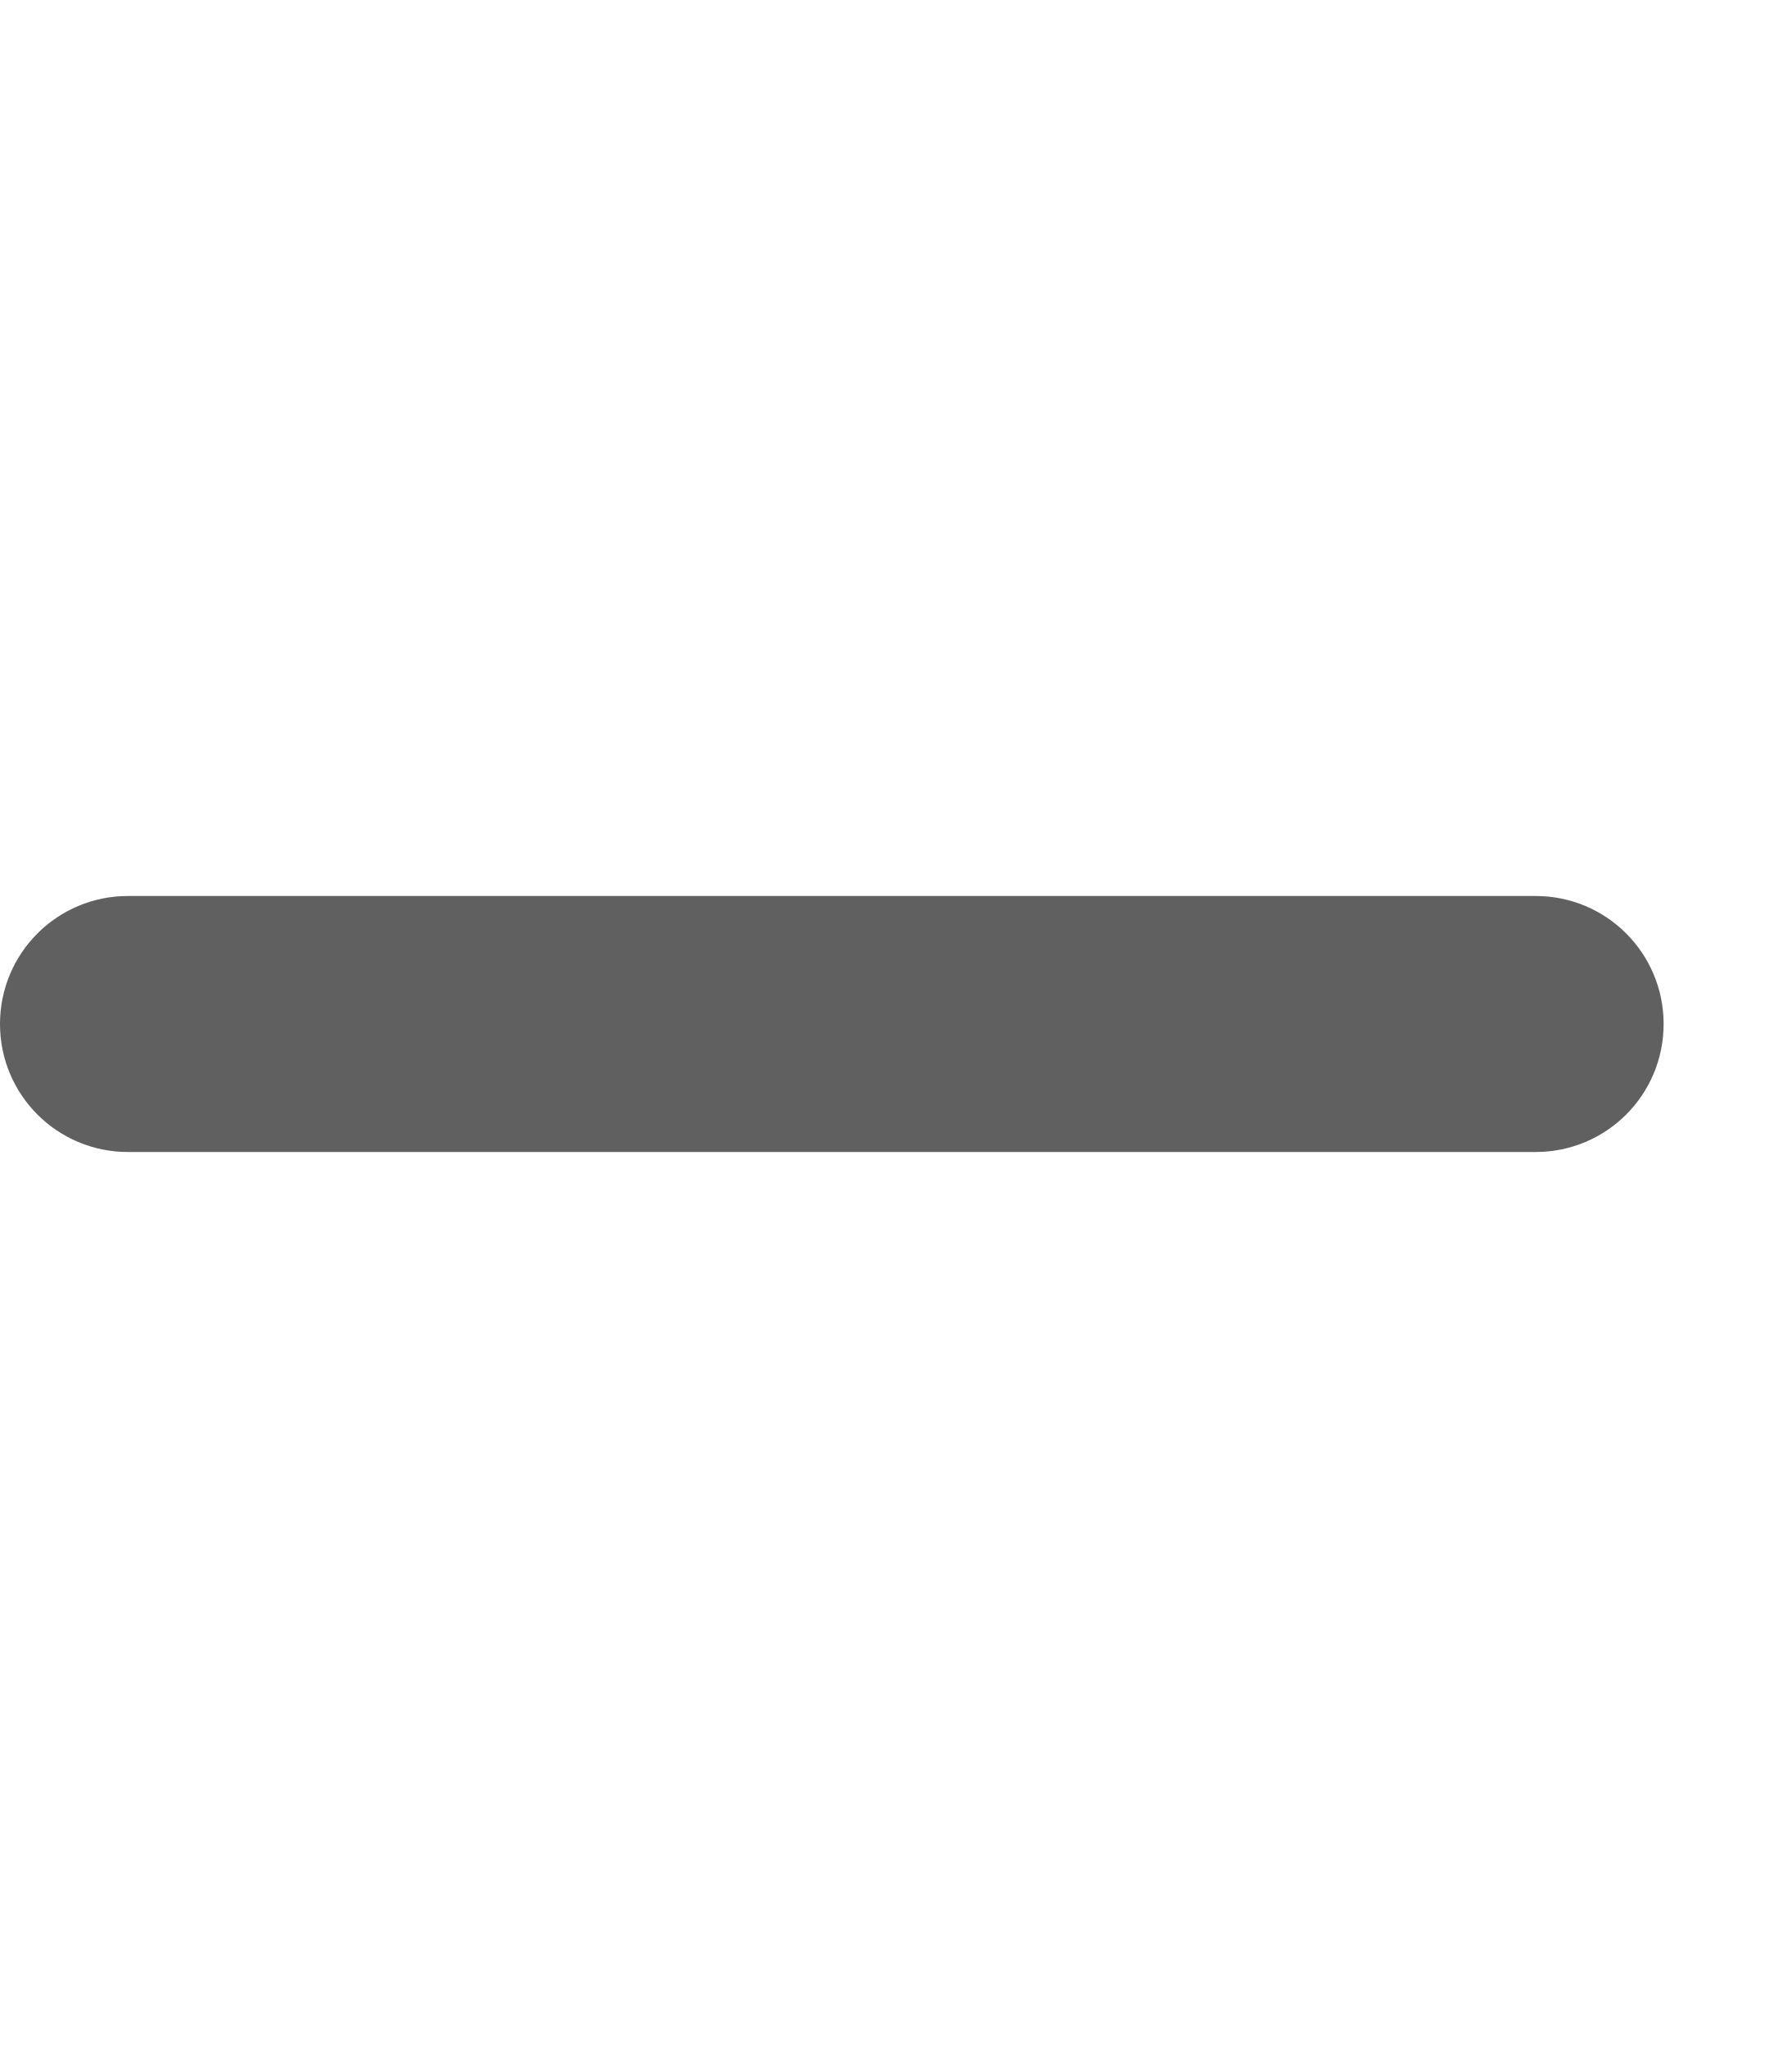
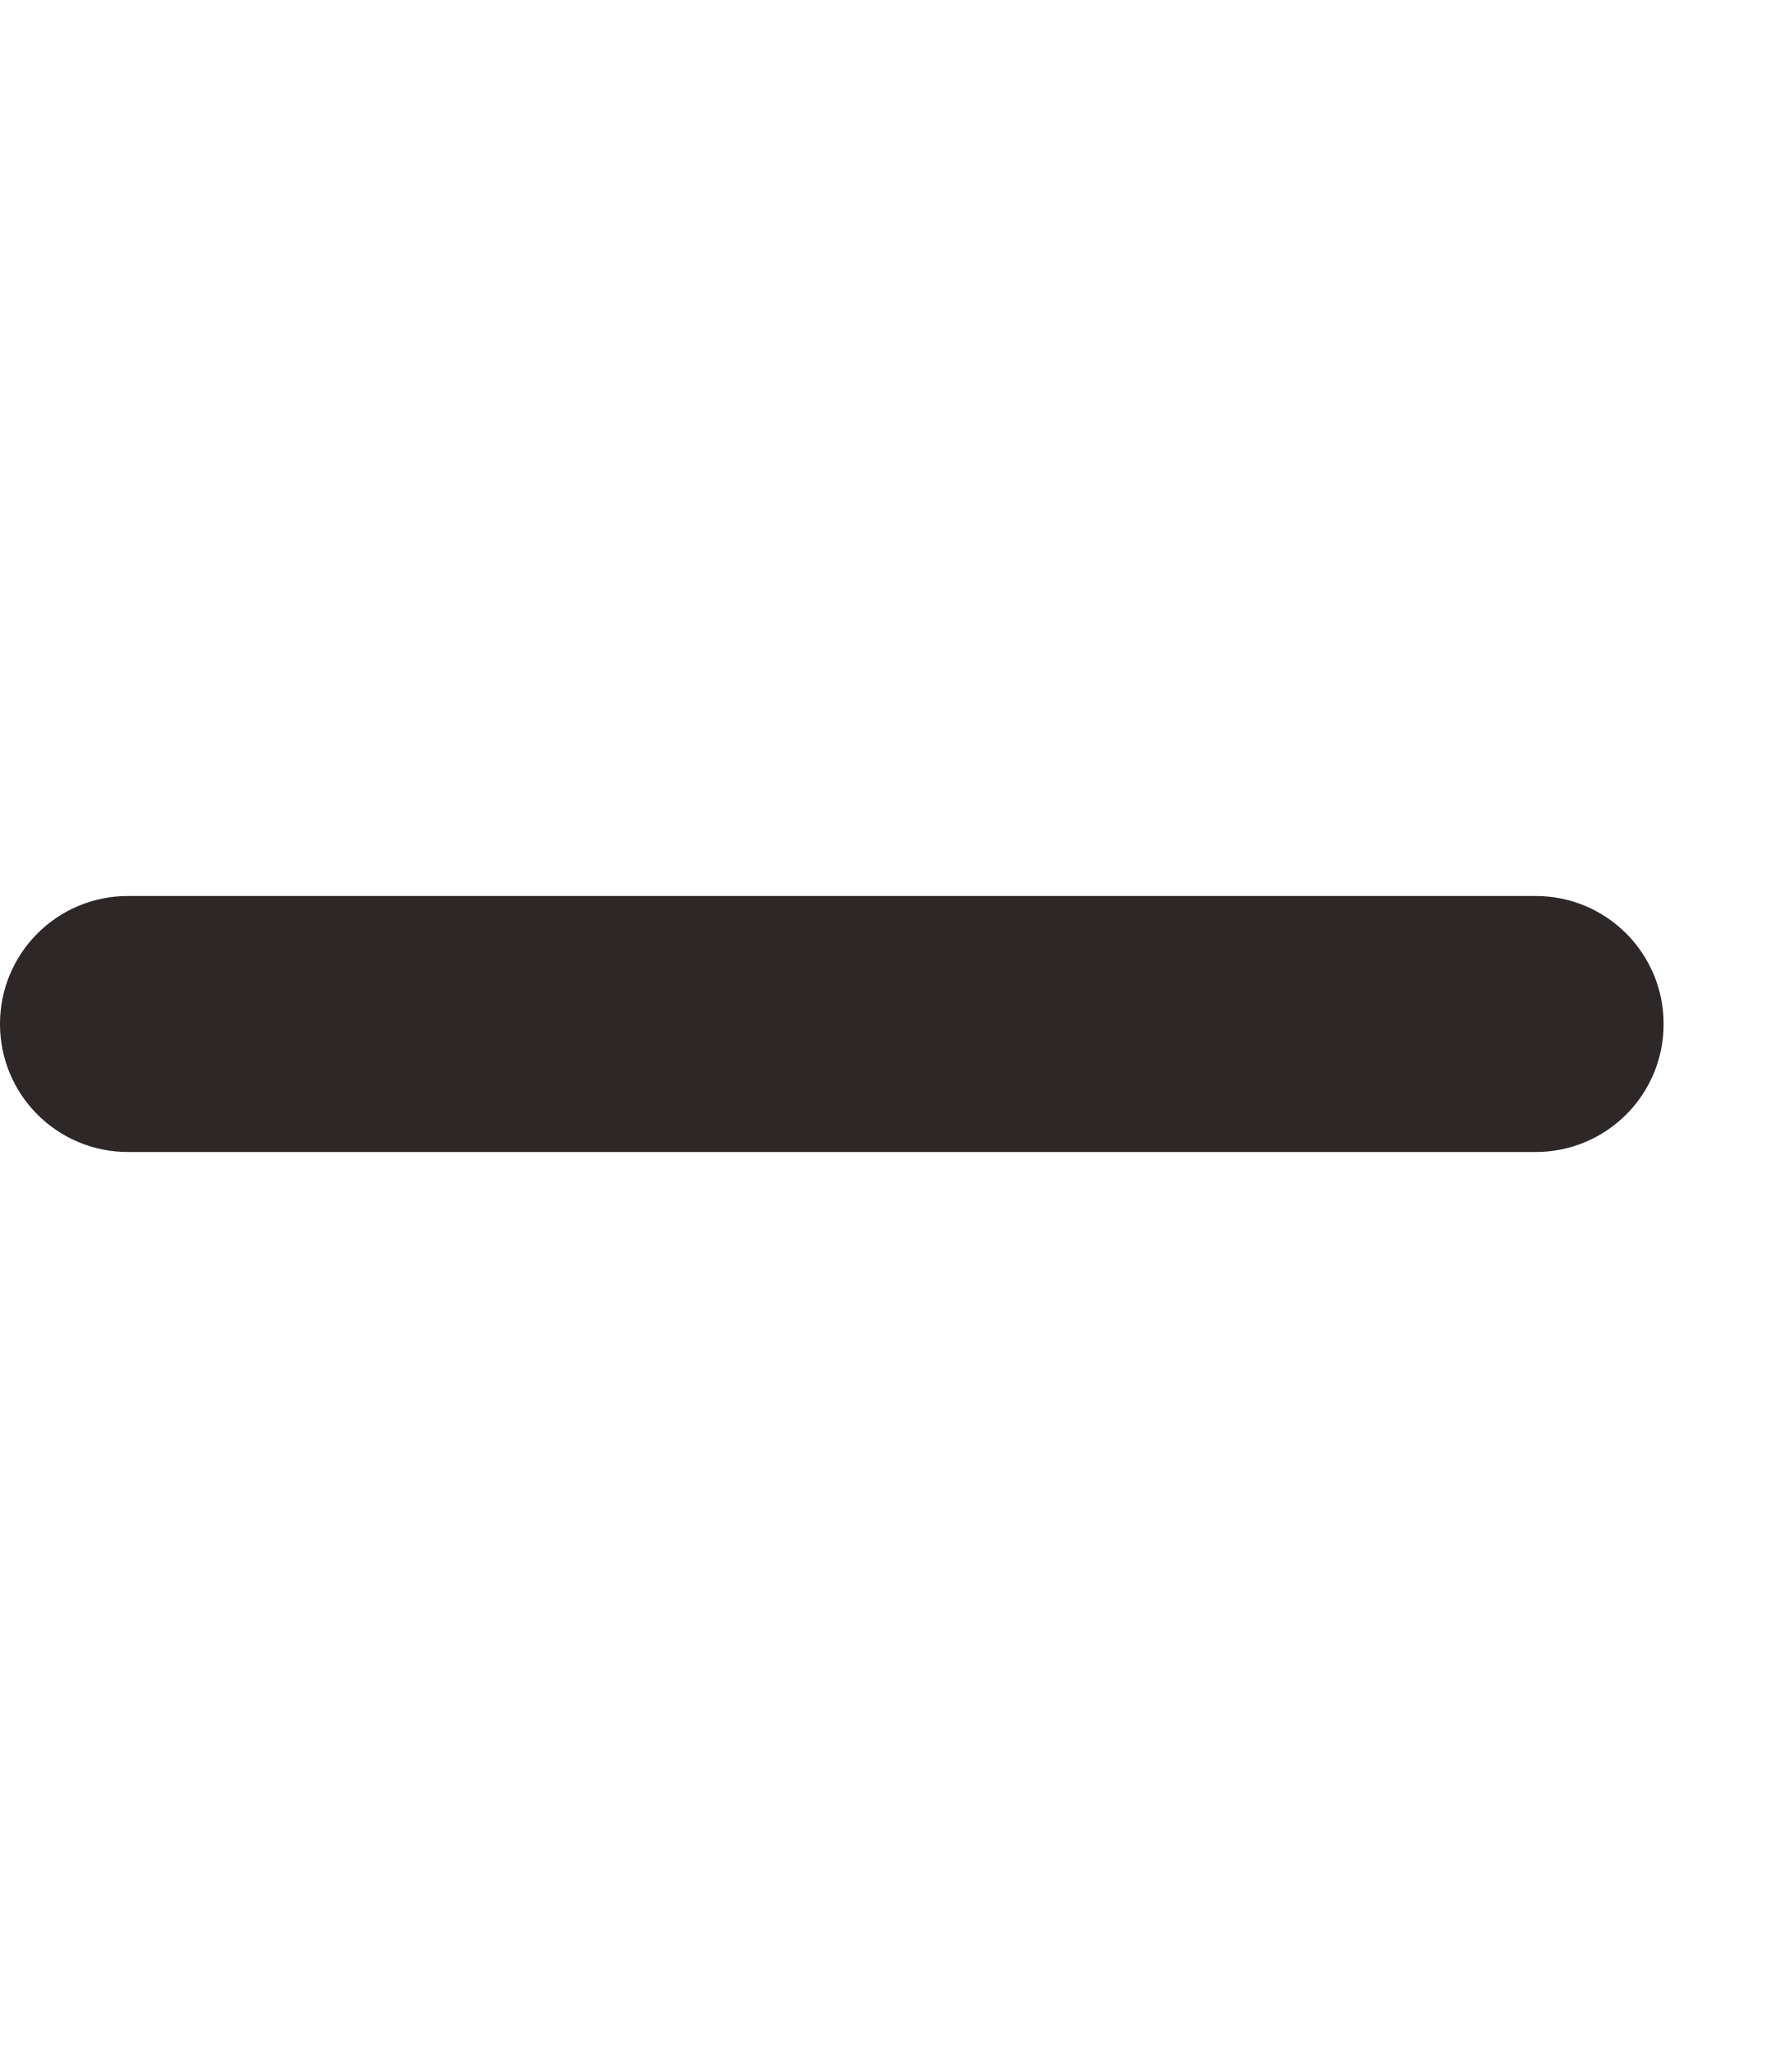
<svg xmlns="http://www.w3.org/2000/svg" viewBox="0 0 448 512">
-   <path fill="#606060" d="M416 256c0 17.7-14.3 32-32 32L32 288c-17.7 0-32-14.3-32-32s14.3-32 32-32l352 0c17.7 0 32 14.3 32 32z" />
+   <path fill="#2D2727" d="M416 256c0 17.7-14.3 32-32 32L32 288c-17.7 0-32-14.3-32-32s14.3-32 32-32l352 0c17.7 0 32 14.3 32 32z" />
</svg>
